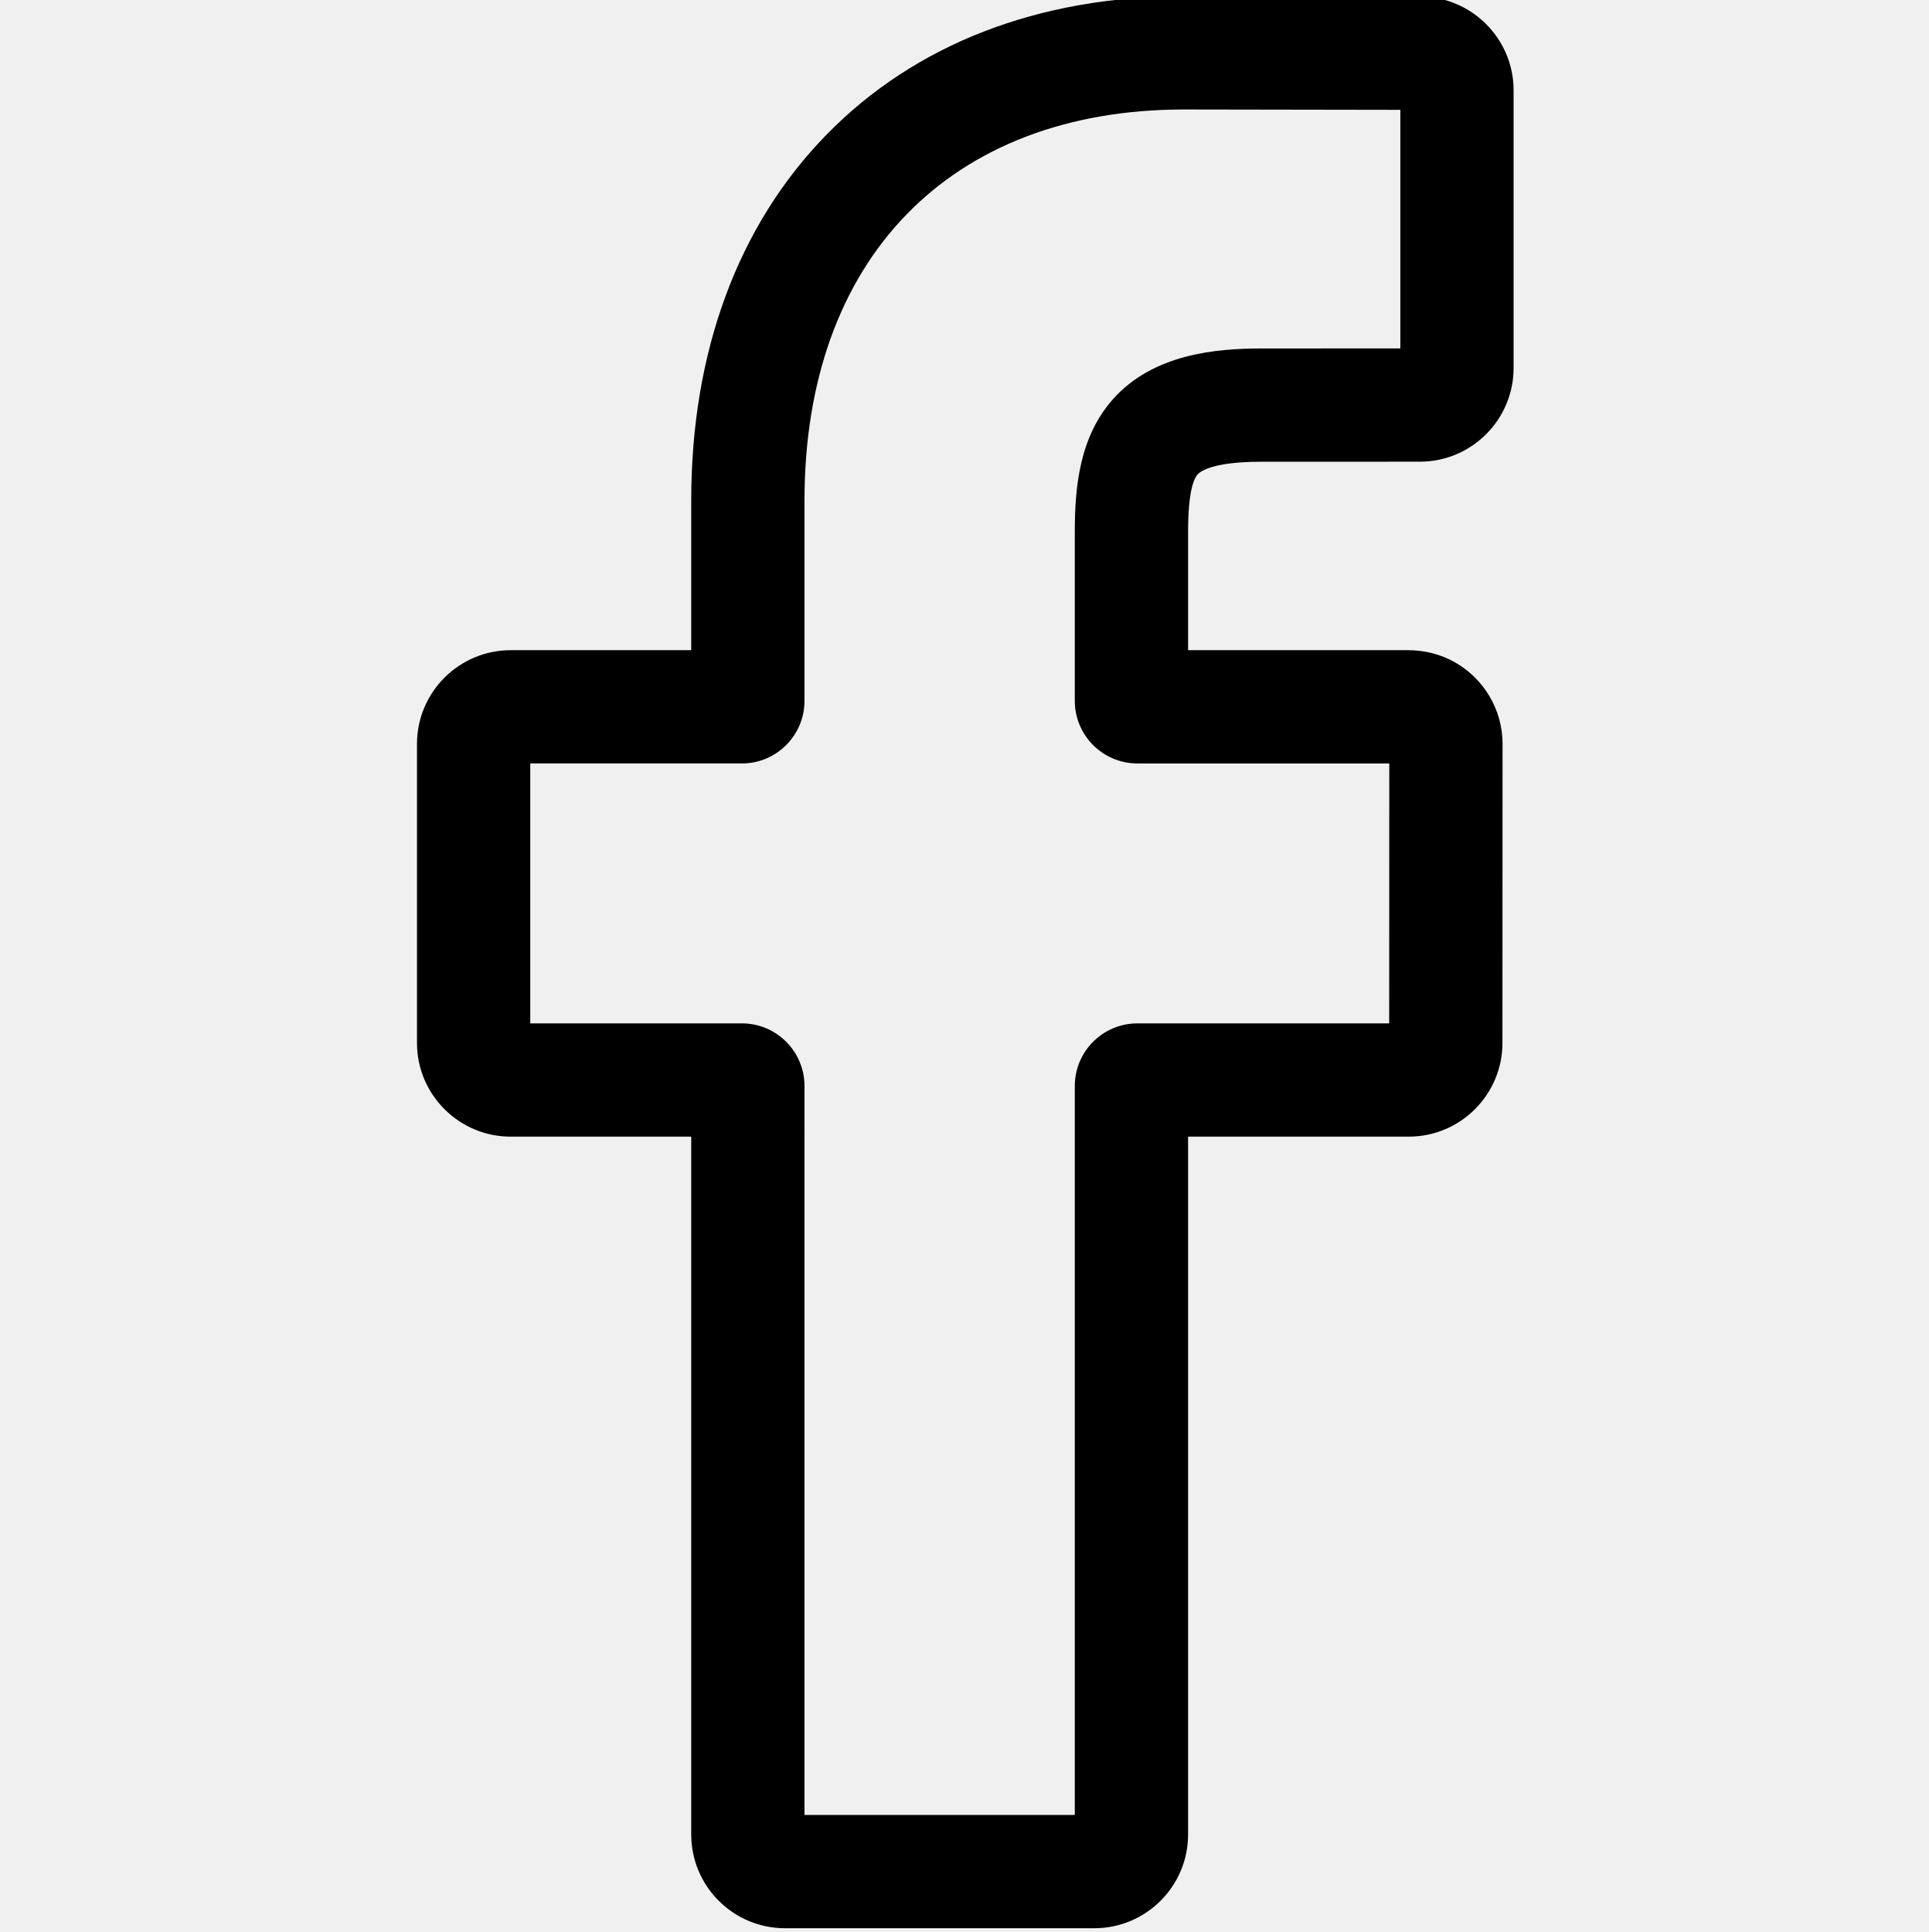
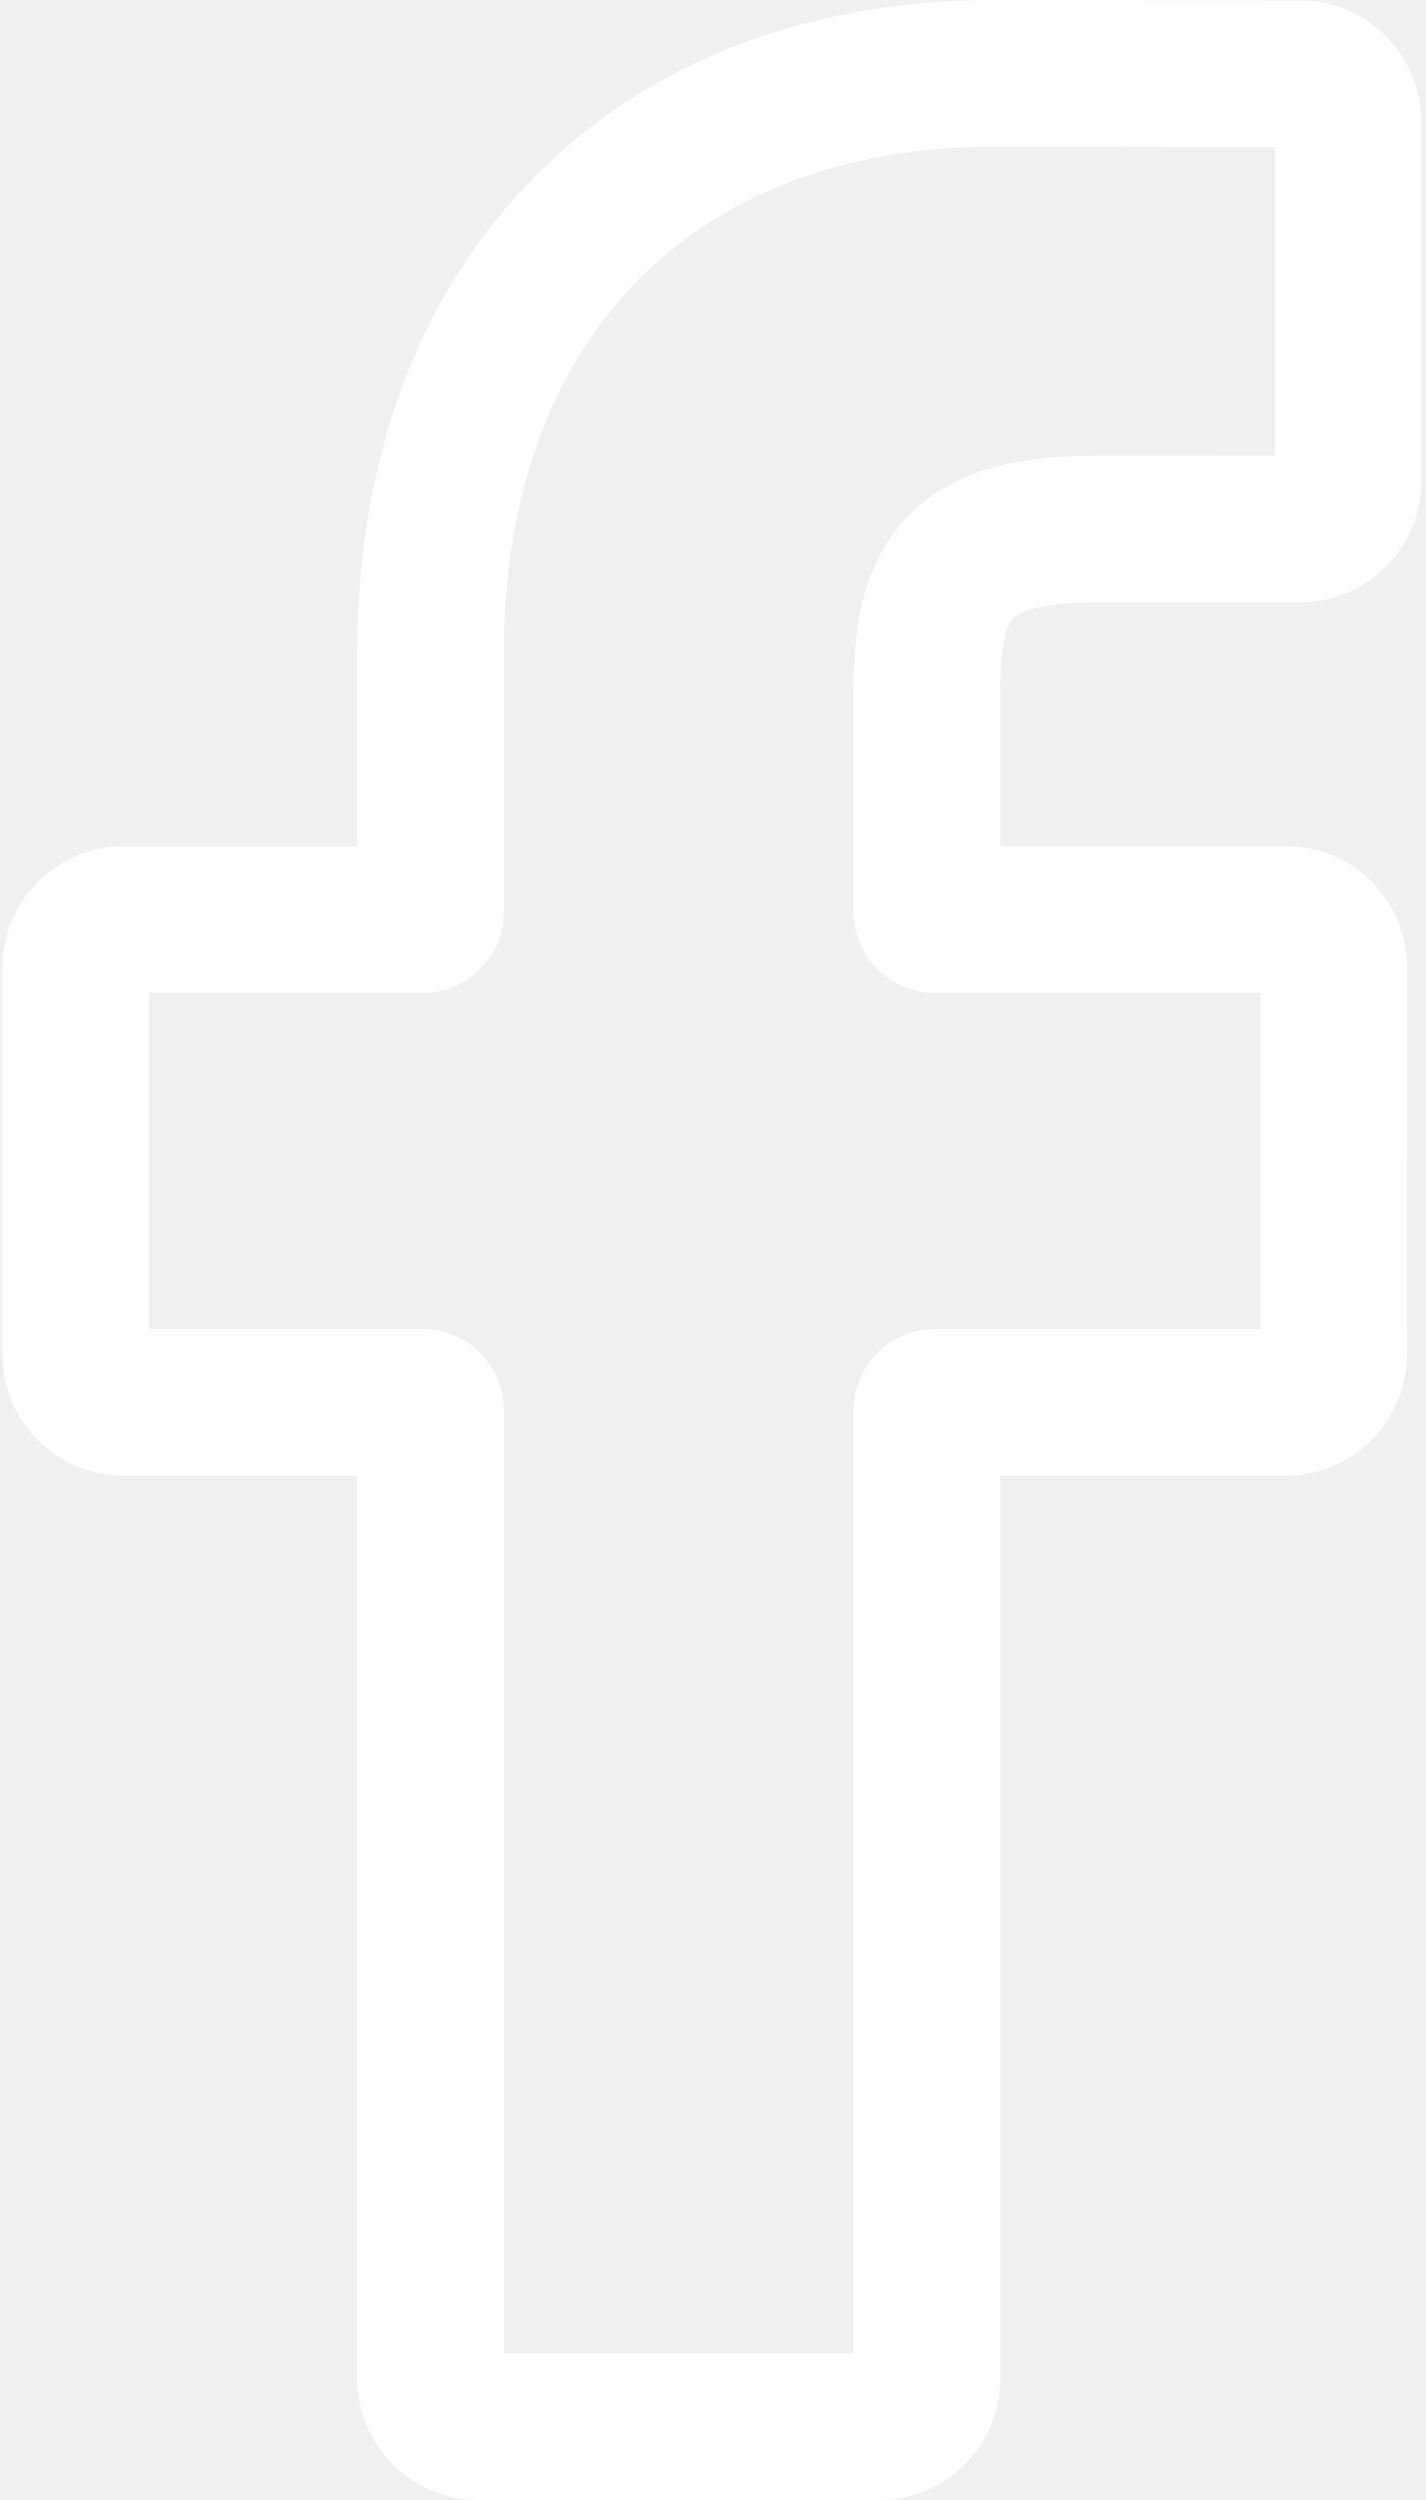
- <svg xmlns="http://www.w3.org/2000/svg" viewBox="-110 1 511 512">
-   <path d="m180 512h-81.992c-13.695 0-24.836-11.141-24.836-24.836v-184.938h-47.836c-13.695 0-24.836-11.145-24.836-24.836v-79.246c0-13.695 11.141-24.836 24.836-24.836h47.836v-39.684c0-39.348 12.355-72.824 35.727-96.805 23.477-24.09 56.285-36.82 94.879-36.82l62.531.102c13.672.023 24.793 11.164 24.793 24.836v73.578c0 13.695-11.137 24.836-24.828 24.836l-42.102.016c-12.84 0-16.109 2.574-16.809 3.363-1.152 1.309-2.523 5.008-2.523 15.223v31.352h58.27c4.387 0 8.637 1.082 12.289 3.121 7.879 4.402 12.777 12.727 12.777 21.723l-.031 79.246c0 13.688-11.141 24.828-24.836 24.828h-58.469v184.941c0 13.695-11.145 24.836-24.84 24.836zm-76.812-30.016h71.633v-193.195c0-9.145 7.441-16.582 16.582-16.582h66.727l.027-68.883h-66.758c-9.141 0-16.578-7.438-16.578-16.582v-44.789c0-11.727 1.191-25.062 10.043-35.086 10.695-12.117 27.551-13.516 39.301-13.516l36.922-.016v-63.227l-57.332-.094c-62.023 0-100.566 39.703-100.566 103.609v53.117c0 9.141-7.438 16.582-16.578 16.582h-56.094v68.883h56.094c9.141 0 16.578 7.438 16.578 16.582zm163.062-451.867h.004zm0 0" />
+ <svg xmlns="http://www.w3.org/2000/svg" width="292px" height="512px" viewBox="0 0 292 512" version="1.1">
+   <defs />
+   <g id="Page-1" stroke="none" stroke-width="1" fill="none" fill-rule="evenodd">
+     <path d="M180,512 L98.008,512 C84.312,512 73.172,500.859 73.172,487.164 L73.172,302.227 L25.336,302.227 C11.641,302.227 0.5,291.082 0.5,277.391 L0.5,198.145 C0.5,184.449 11.641,173.309 25.336,173.309 L73.172,173.309 L73.172,133.625 C73.172,94.277 85.527,60.801 108.898,36.82 C132.375,12.73 165.184,0 203.777,0 L266.309,0.102 C279.98,0.125 291.102,11.266 291.102,24.938 L291.102,98.516 C291.102,112.211 279.965,123.352 266.273,123.352 L224.172,123.367 C211.332,123.367 208.062,125.941 207.363,126.73 C206.211,128.039 204.84,131.738 204.84,141.953 L204.84,173.305 L263.109,173.305 C267.496,173.305 271.746,174.387 275.398,176.426 C283.277,180.828 288.176,189.152 288.176,198.148 L288.145,277.395 C288.145,291.082 277.004,302.223 263.309,302.223 L204.84,302.223 L204.84,487.164 C204.84,500.859 193.695,512 180,512 L180,512 Z M103.188,481.984 L174.82,481.984 L174.82,288.789 C174.82,279.645 182.262,272.207 191.402,272.207 L258.129,272.207 L258.156,203.324 L191.398,203.324 C182.258,203.324 174.82,195.887 174.82,186.742 L174.82,141.953 C174.82,130.227 176.012,116.891 184.863,106.867 C195.559,94.75 212.414,93.352 224.164,93.352 L261.086,93.336 L261.086,30.109 L203.754,30.016 C141.73,30.016 103.188,69.719 103.188,133.625 L103.188,186.742 C103.188,195.883 95.75,203.324 86.609,203.324 L30.516,203.324 L30.516,272.207 L86.609,272.207 C95.75,272.207 103.188,279.645 103.188,288.789 L103.188,481.984 Z M266.25,30.117 L266.254,30.117 L266.25,30.117 Z" id="Shape" fill="#FFFFFF" />
+   </g>
</svg>
